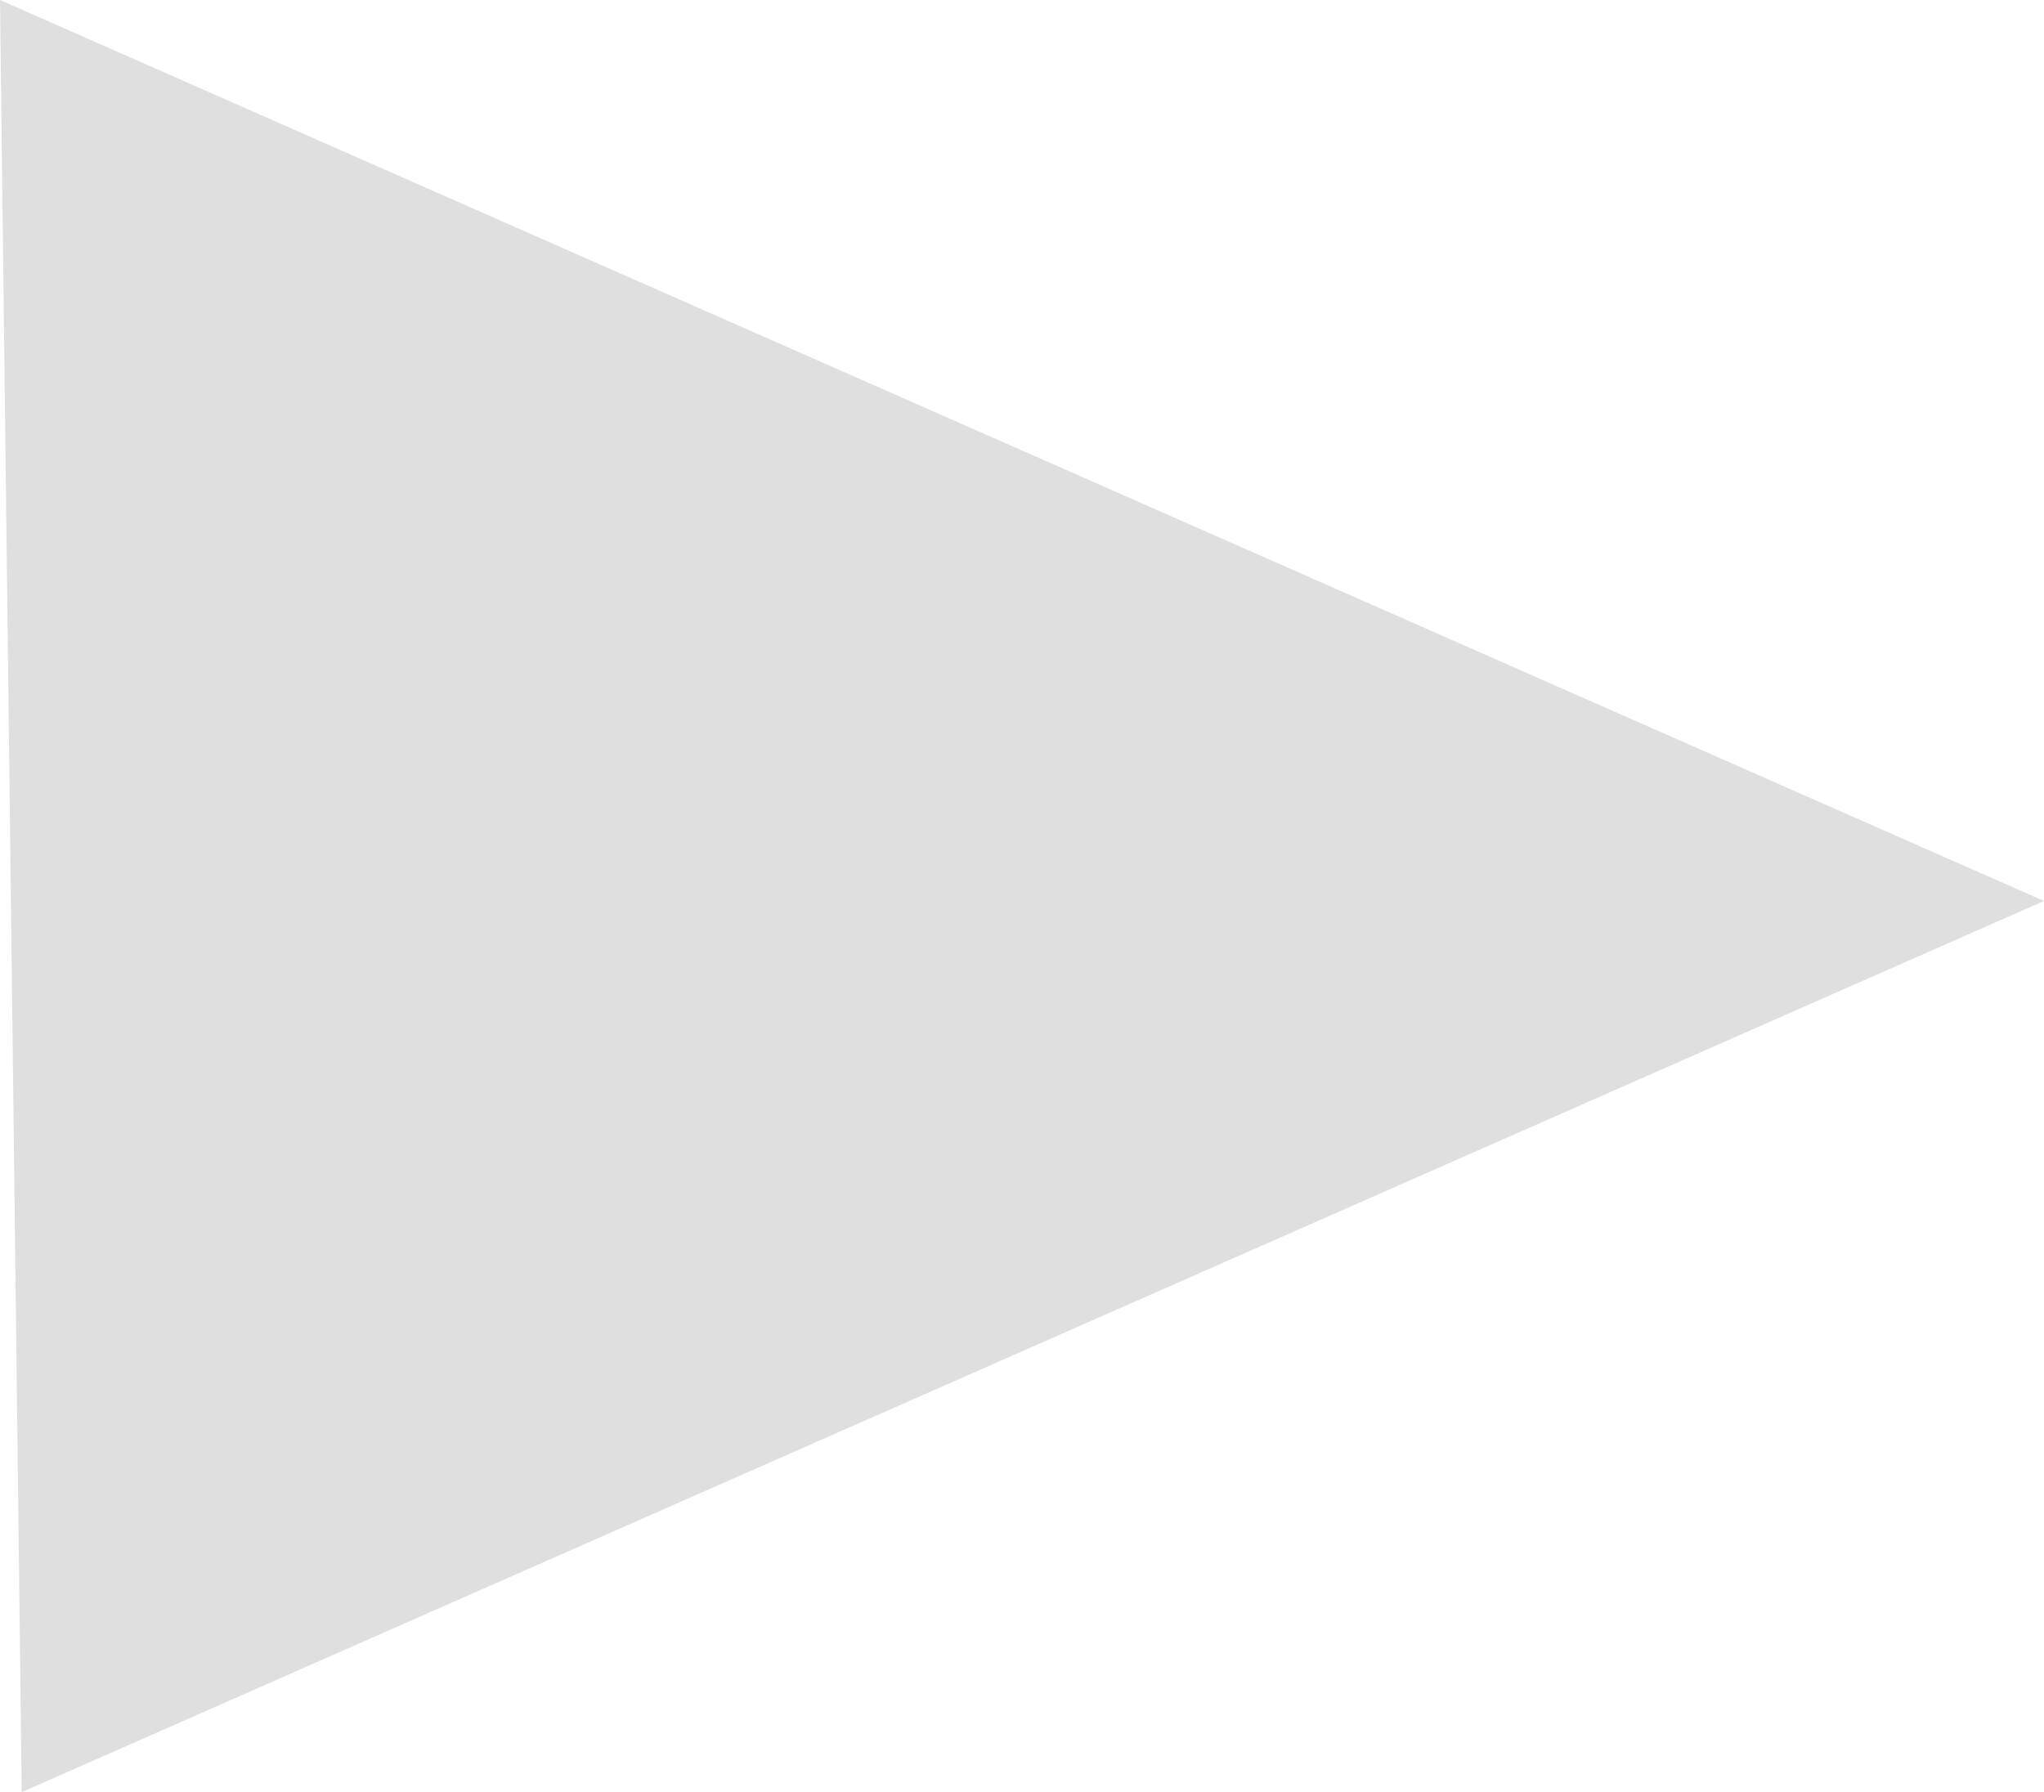
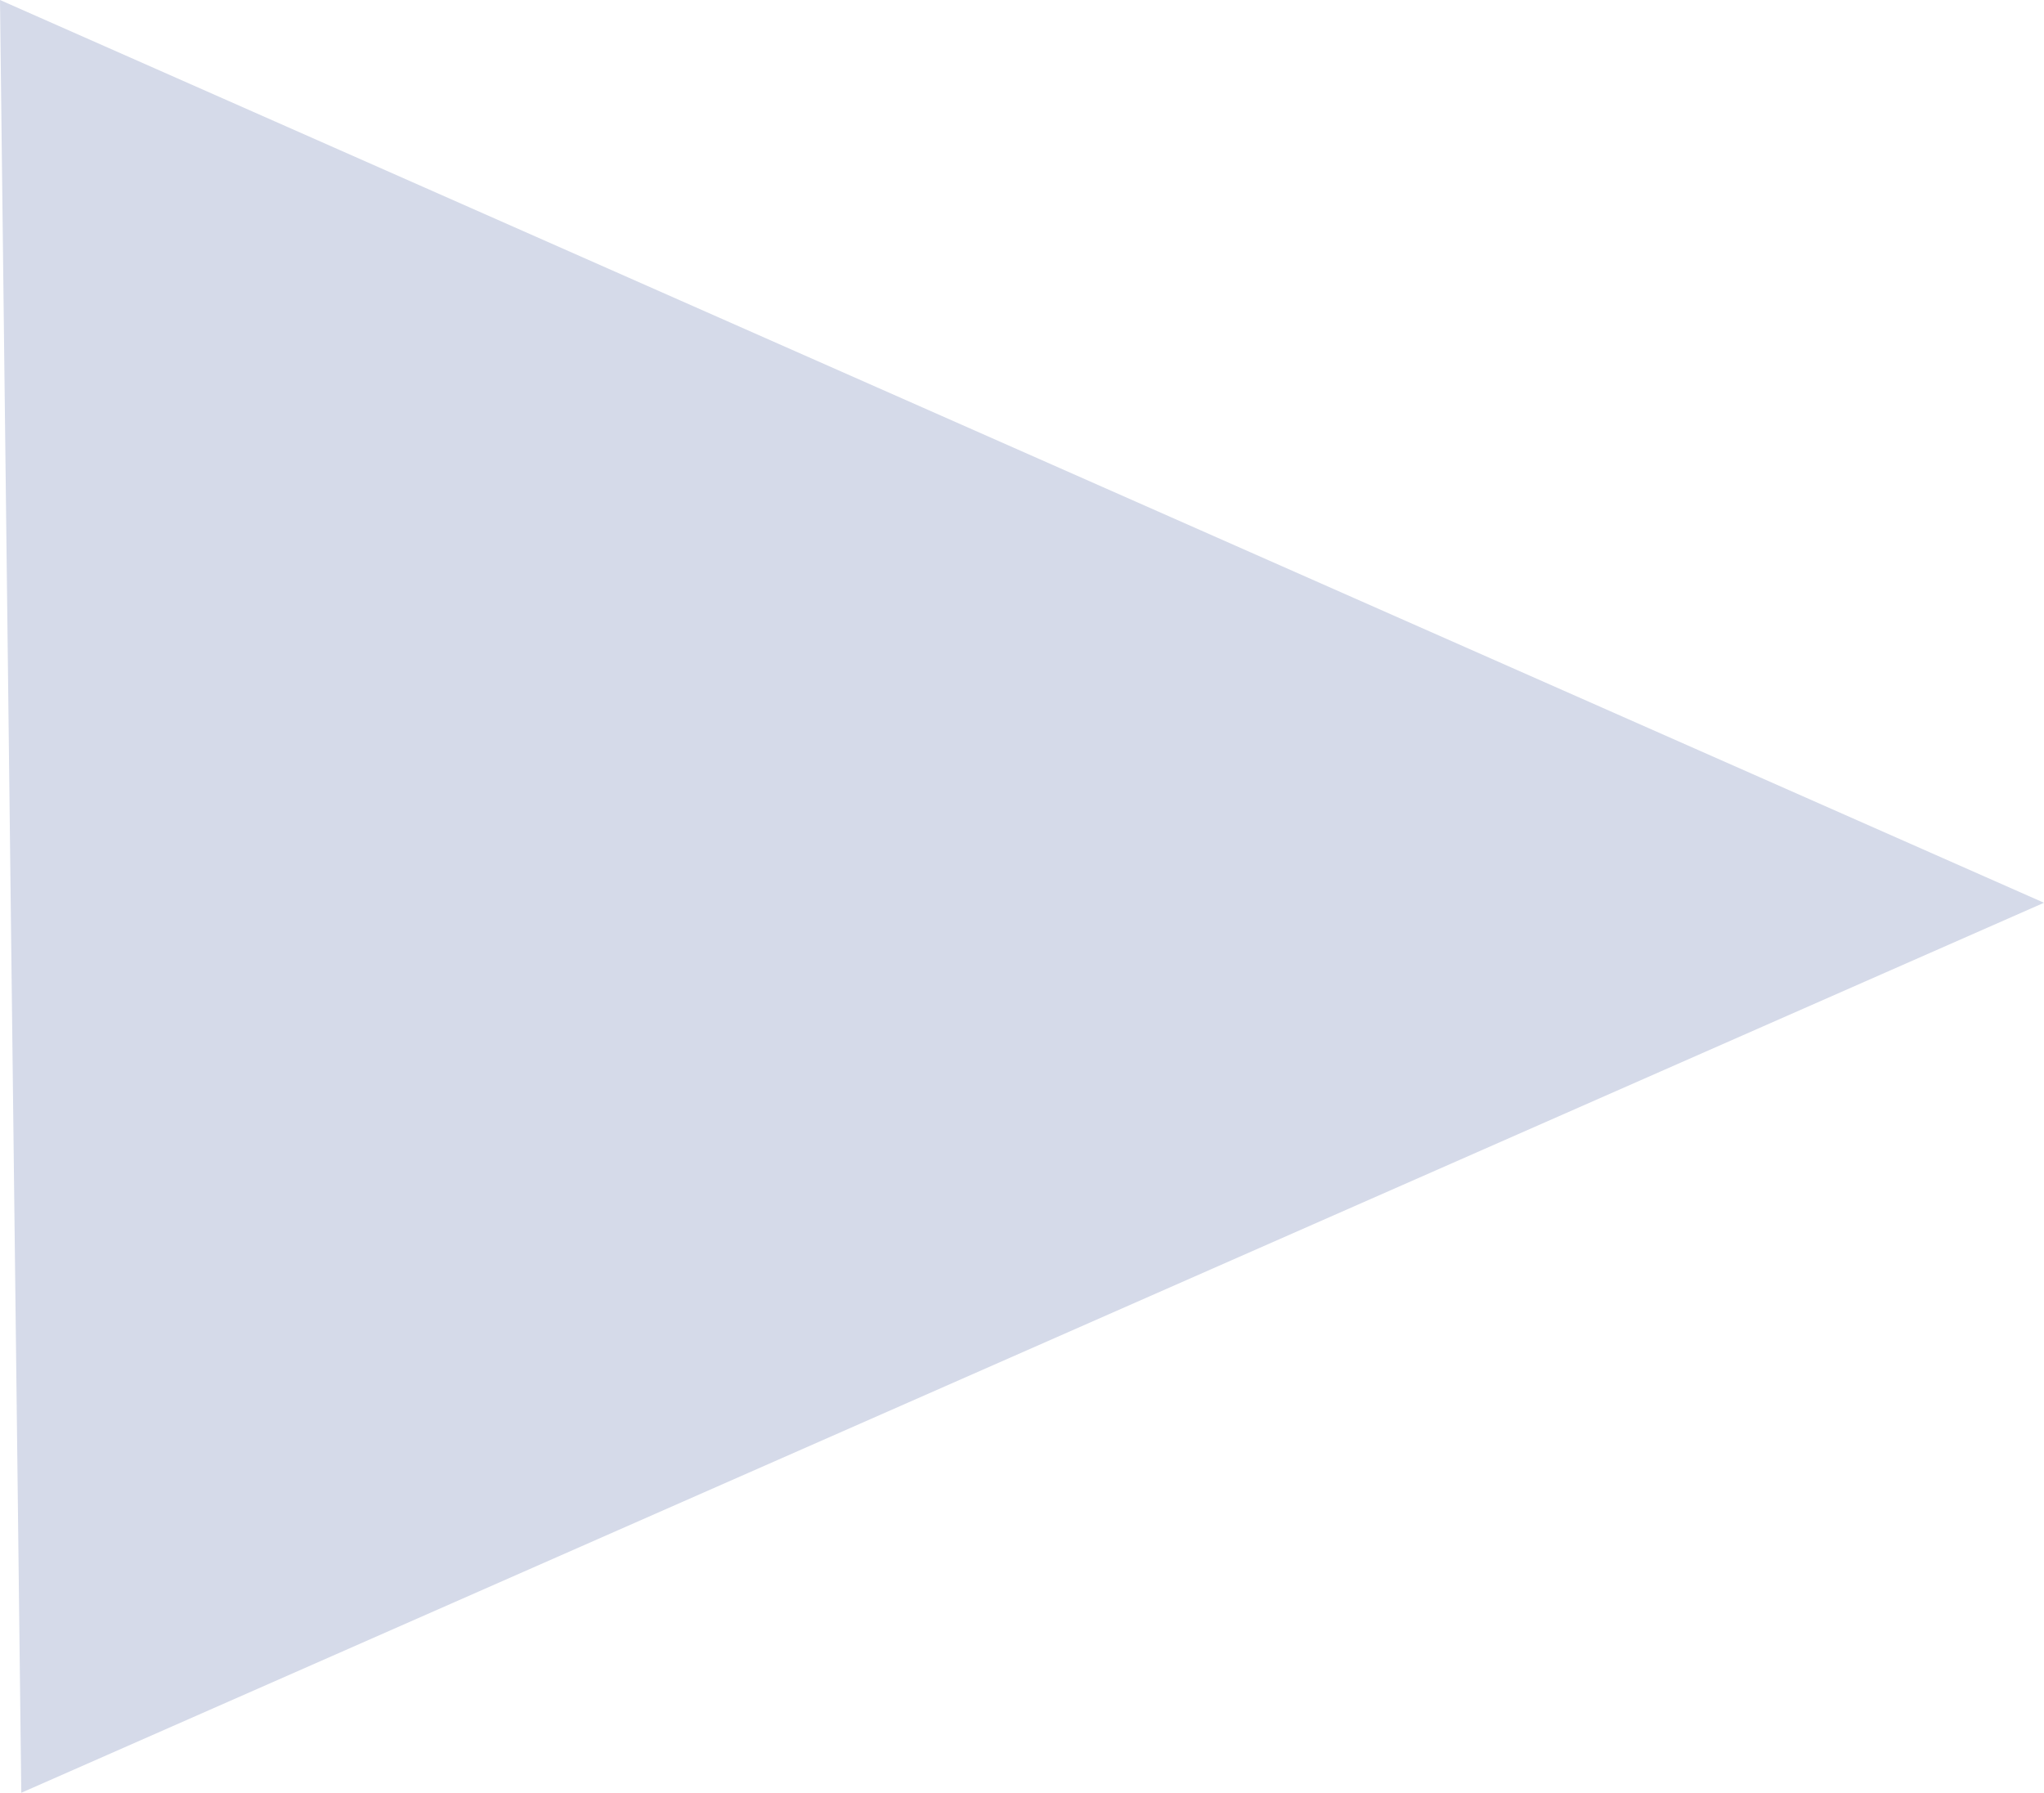
- <svg xmlns="http://www.w3.org/2000/svg" id="Layer_3" data-name="Layer 3" viewBox="0 0 48 42.08">
-   <defs>
-     <style>.cls-1{fill:#dfdfdf;}</style>
-   </defs>
-   <polyline class="cls-1" points="0 0 48 21.16 0.51 42.09" />
+ <svg xmlns="http://www.w3.org/2000/svg" version="1.1" id="Layer_3" x="0px" y="0px" viewBox="0 0 48 42.1" style="enable-background:new 0 0 48 42.1;" xml:space="preserve">
+   <style type="text/css">
+ 	.st0{fill:#D5DAE9;}
+ </style>
+   <polyline class="st0" points="0,0 48,21.2 0.5,42.1 " />
</svg>
